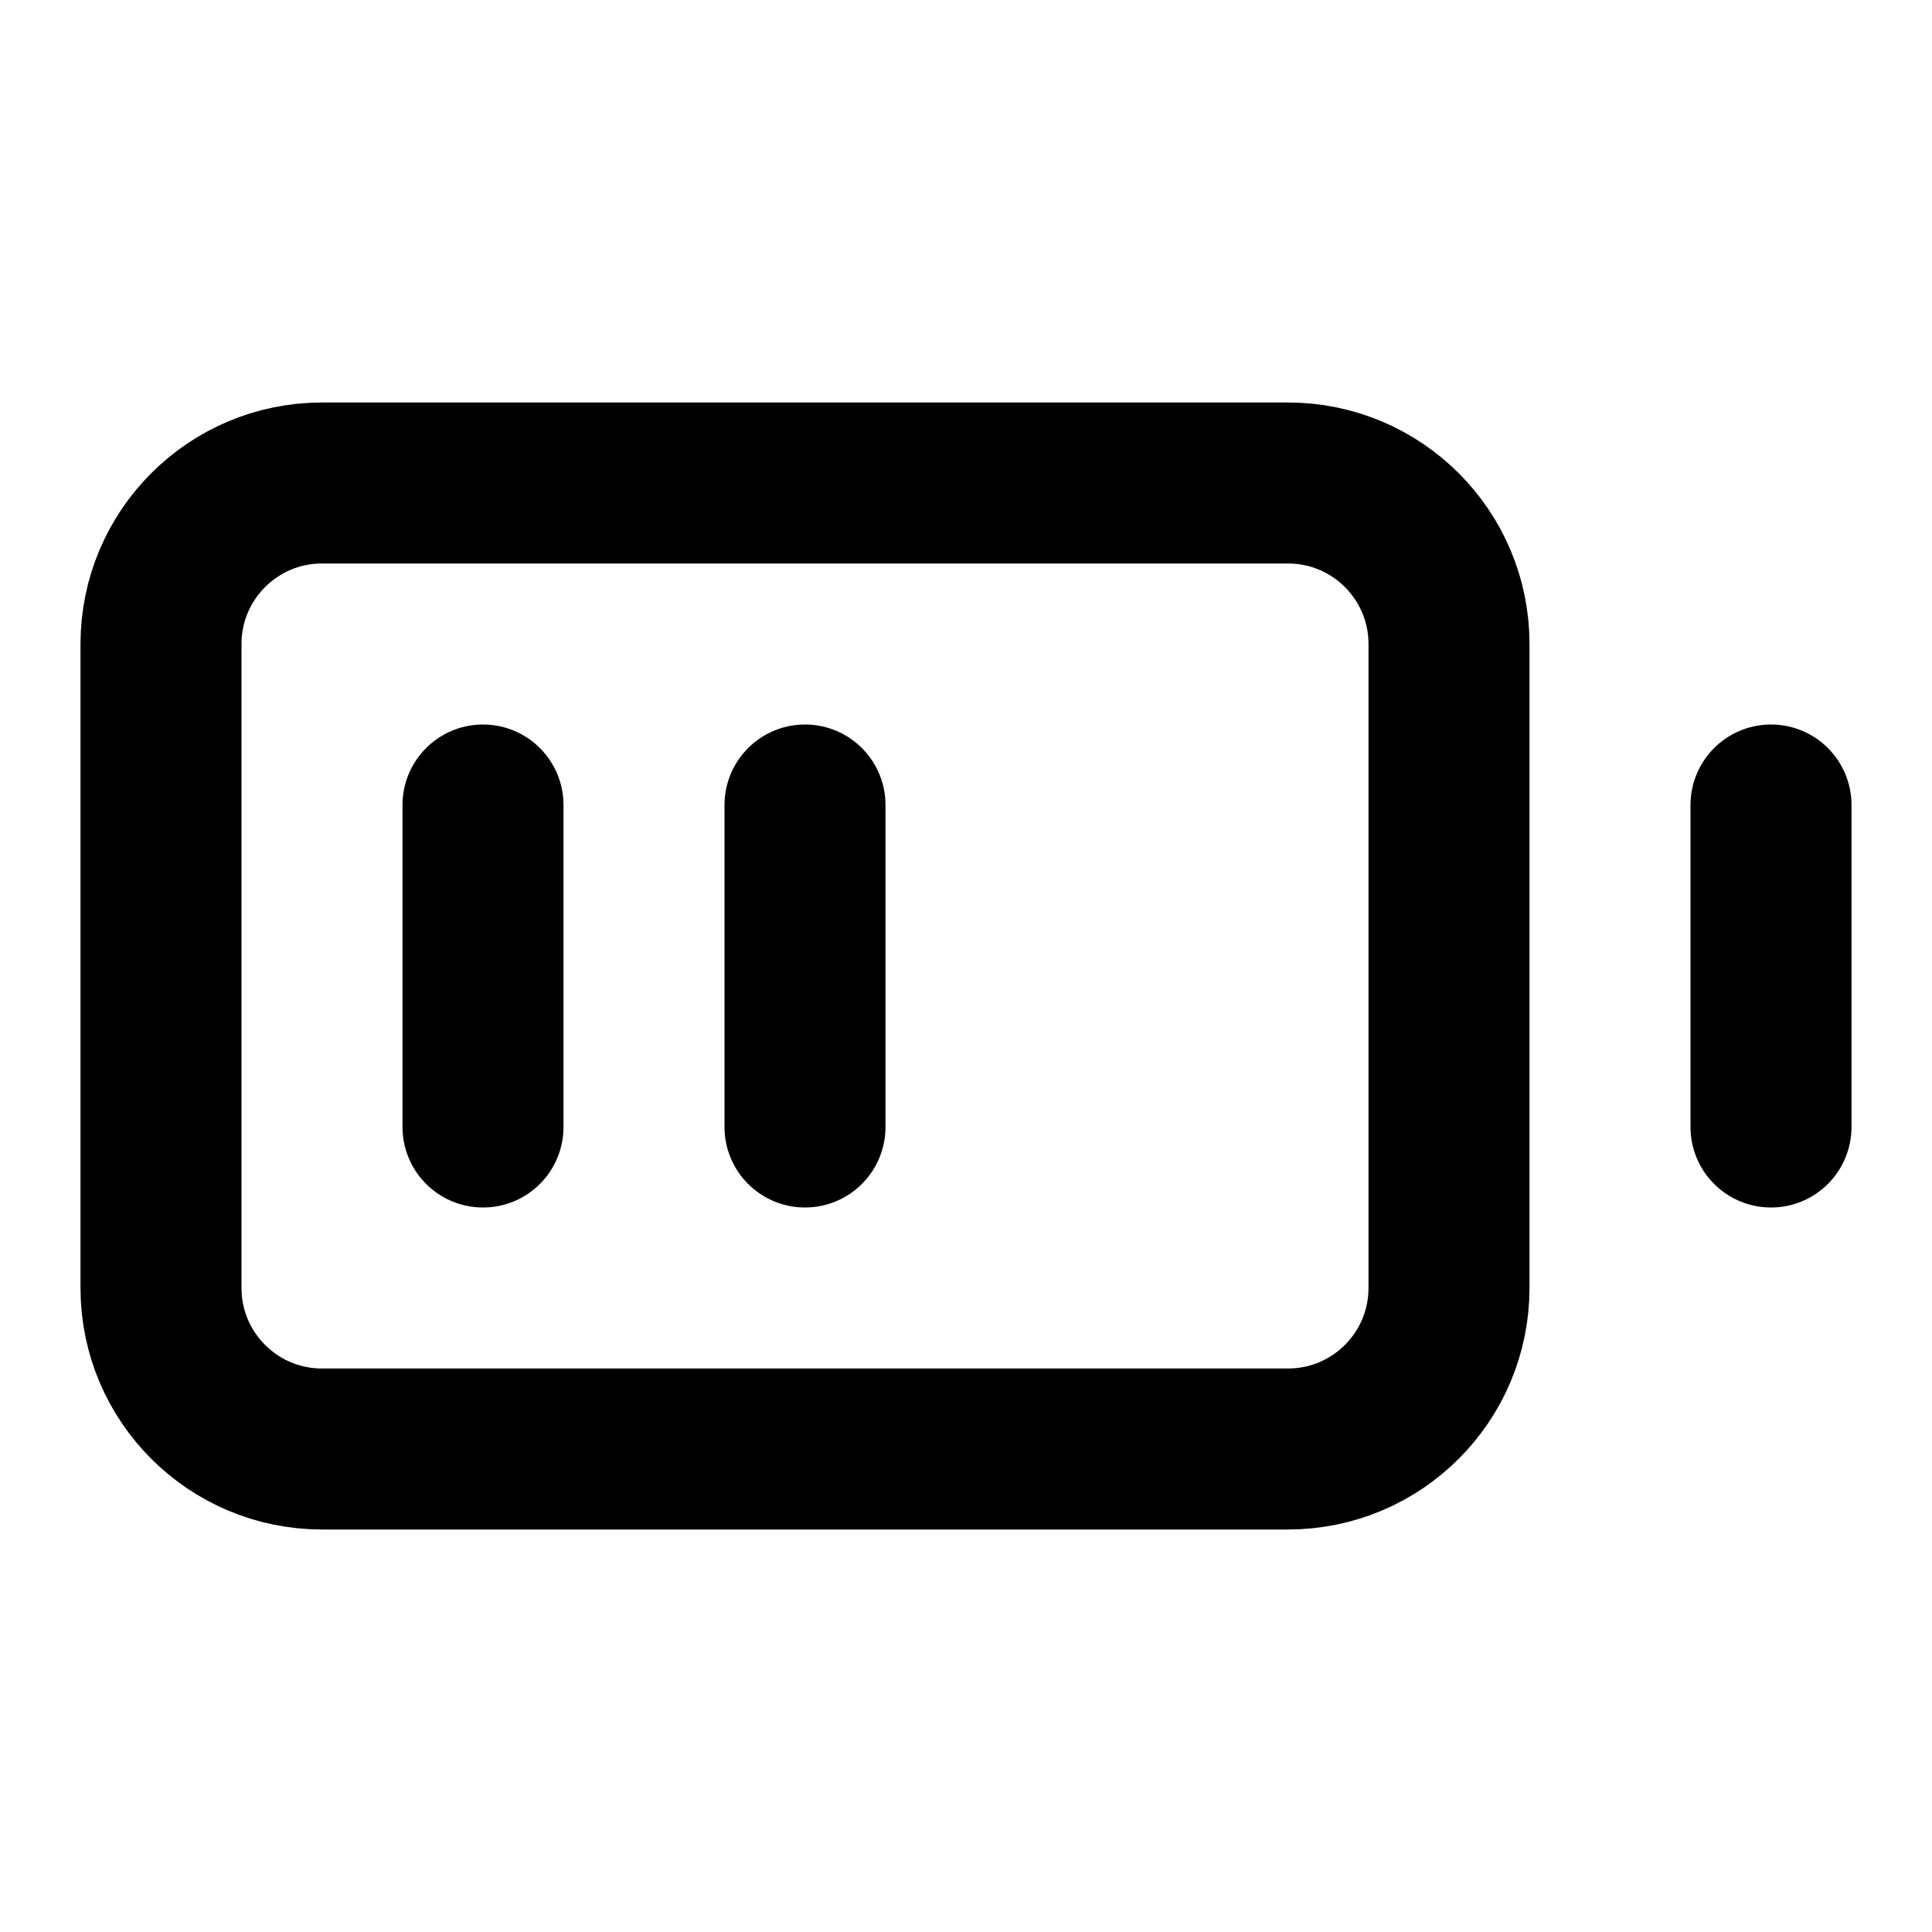
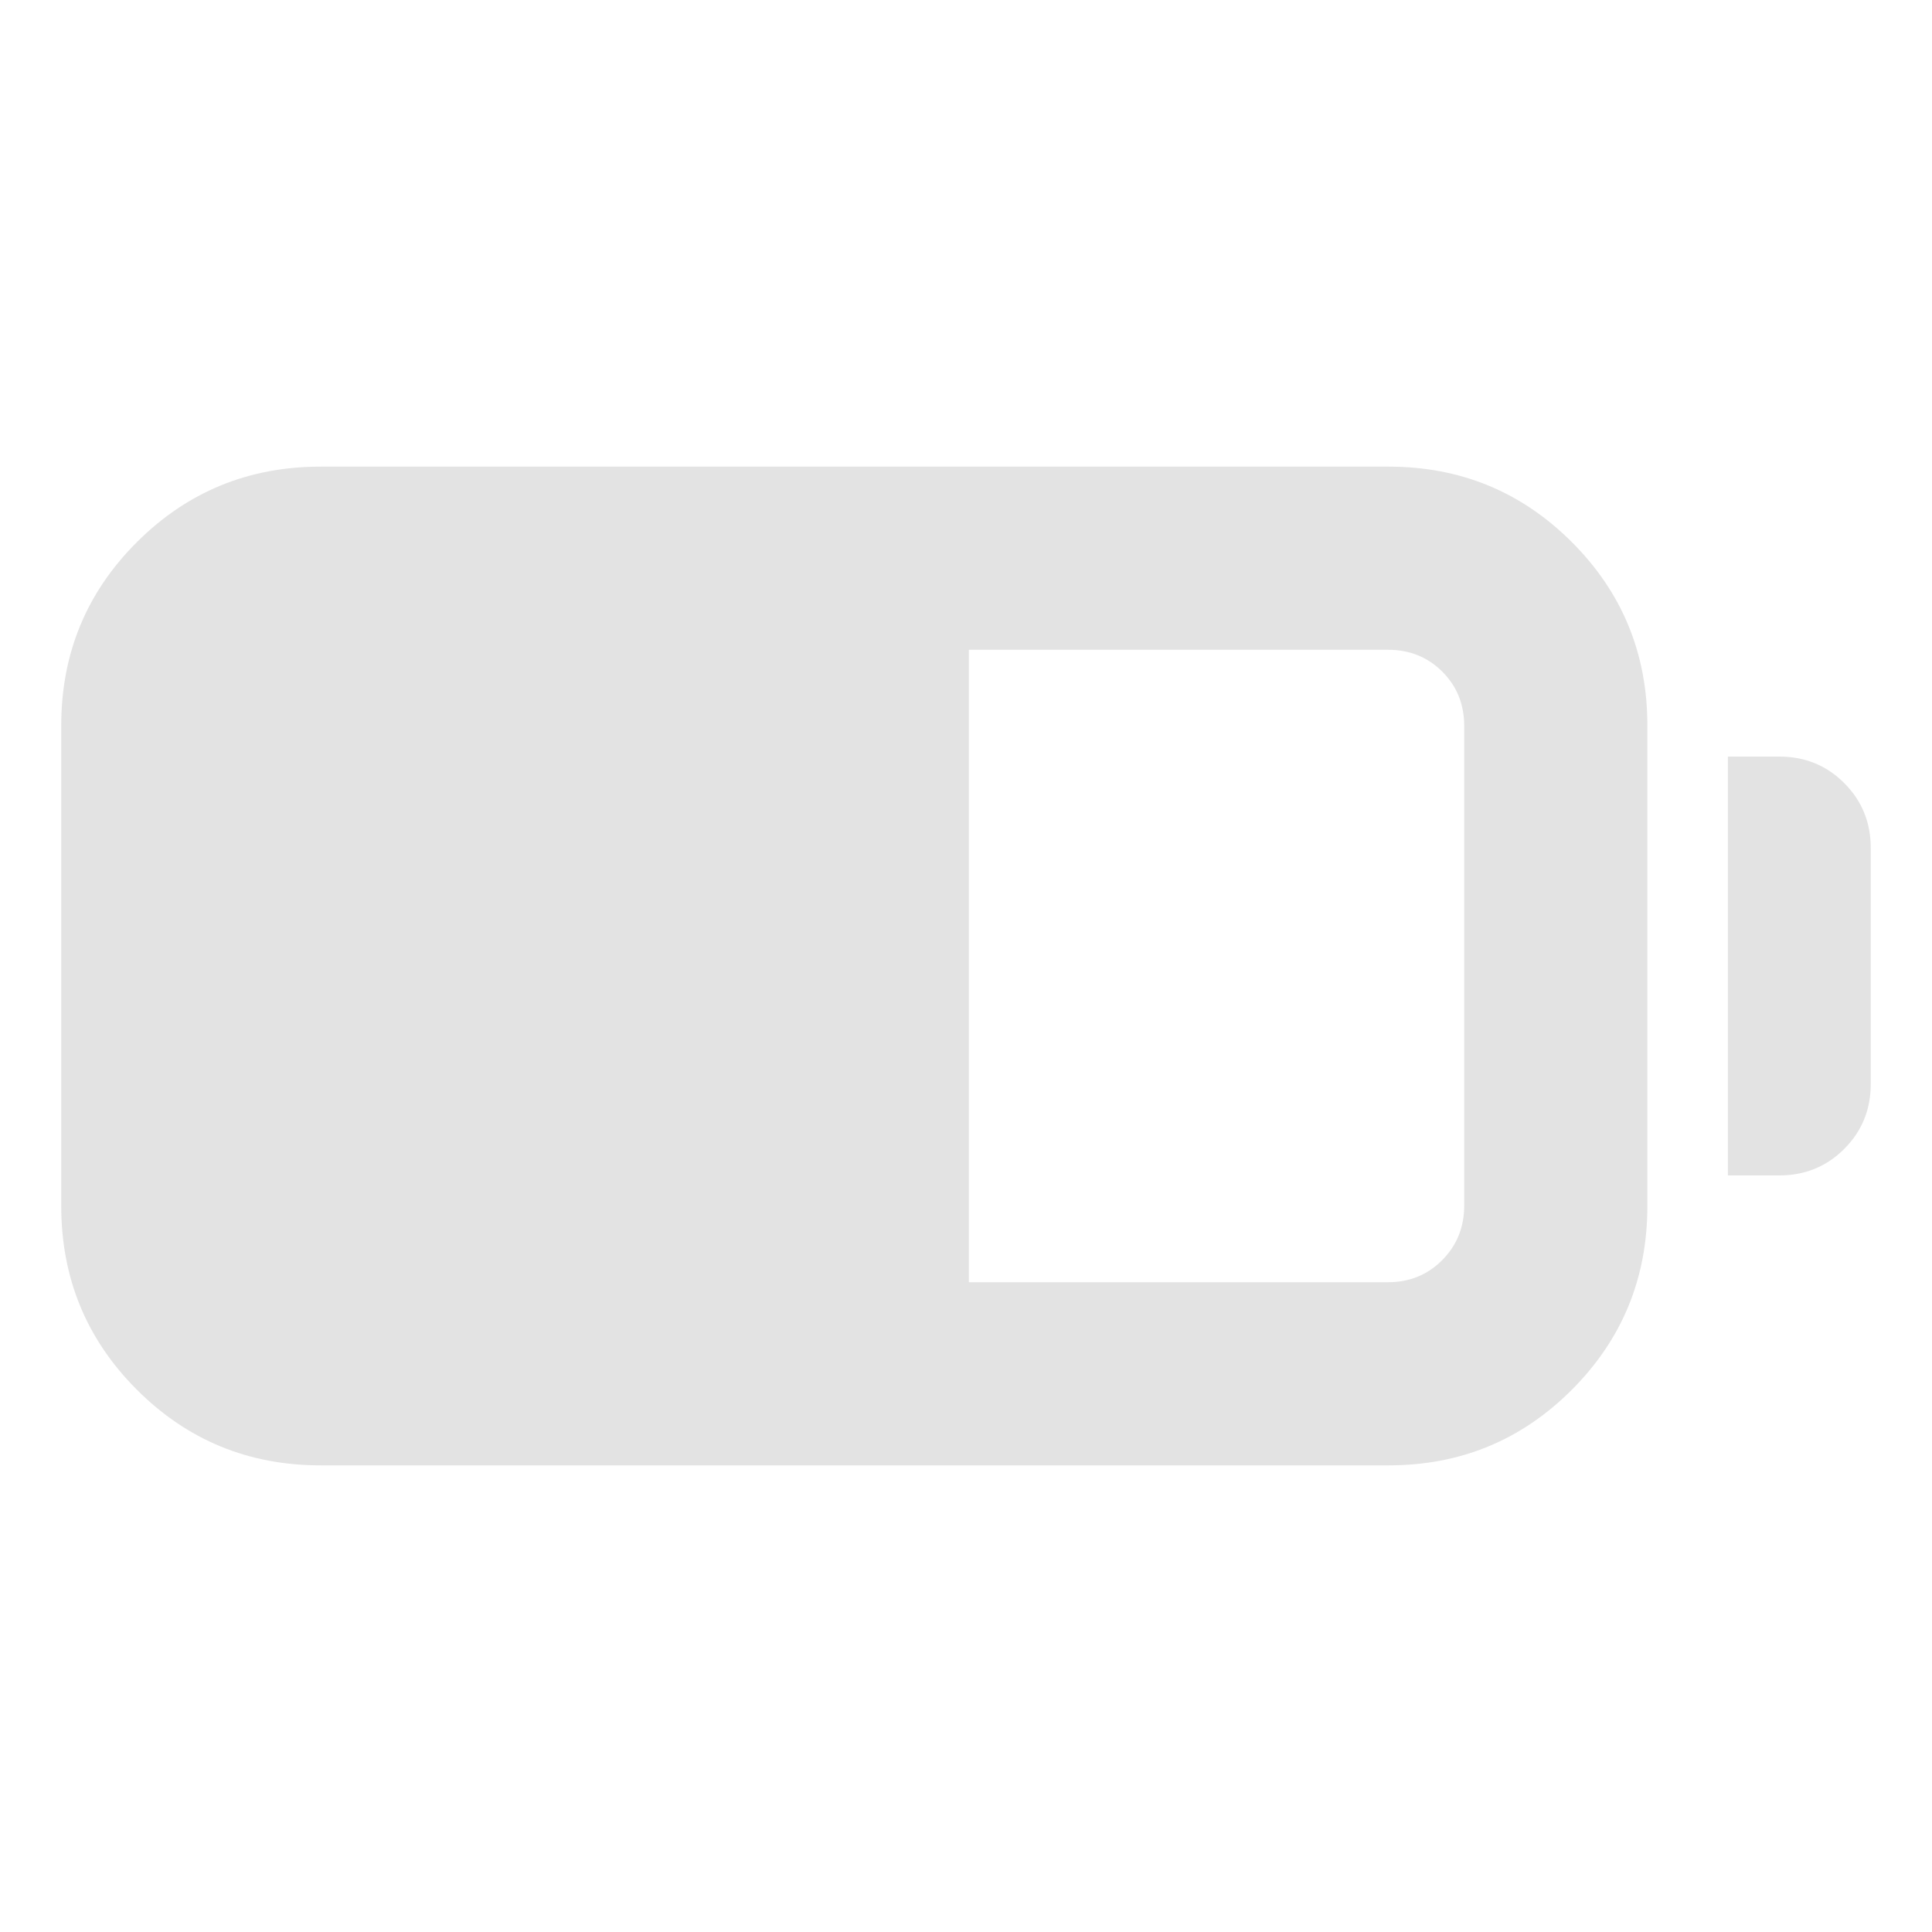
- <svg xmlns="http://www.w3.org/2000/svg" width="24" height="24" viewBox="0 0 24 24" fill="none" stroke="currentColor" stroke-width="2" stroke-linecap="round" stroke-linejoin="round" class="lucide lucide-battery-medium-icon lucide-battery-medium">
-   <path d="M10 14v-4" />
-   <path d="M22 14v-4" />
-   <path d="M6 14v-4" />
-   <rect x="2" y="6" width="16" height="12" rx="2" />
+ <svg xmlns="http://www.w3.org/2000/svg" height="24px" viewBox="0 -960 960 960" width="24px" fill="#e3e3e3">
+   <path d="M159.28-231.87q-53.68 0-91.26-37.58-37.59-37.58-37.59-91.27v-238.8q0-53.59 37.59-91.1 37.58-37.51 91.26-37.51h530.68q53.58 0 91.09 37.51 37.52 37.51 37.52 91.1v238.8q0 53.69-37.52 91.27-37.51 37.58-91.09 37.58H159.28Zm322.15-91h208.24q16.09 0 26.99-11.02 10.9-11.02 10.9-27.07v-238.32q0-16.09-10.88-26.97-10.89-10.88-26.98-10.88H481.43v314.26Zm377.14-53.06v-208.14h25.5q19.15 0 32.32 13.18 13.18 13.17 13.18 32.32v117.14q0 19.15-13.18 32.32-13.17 13.18-32.32 13.18h-25.5Z" />
</svg>
